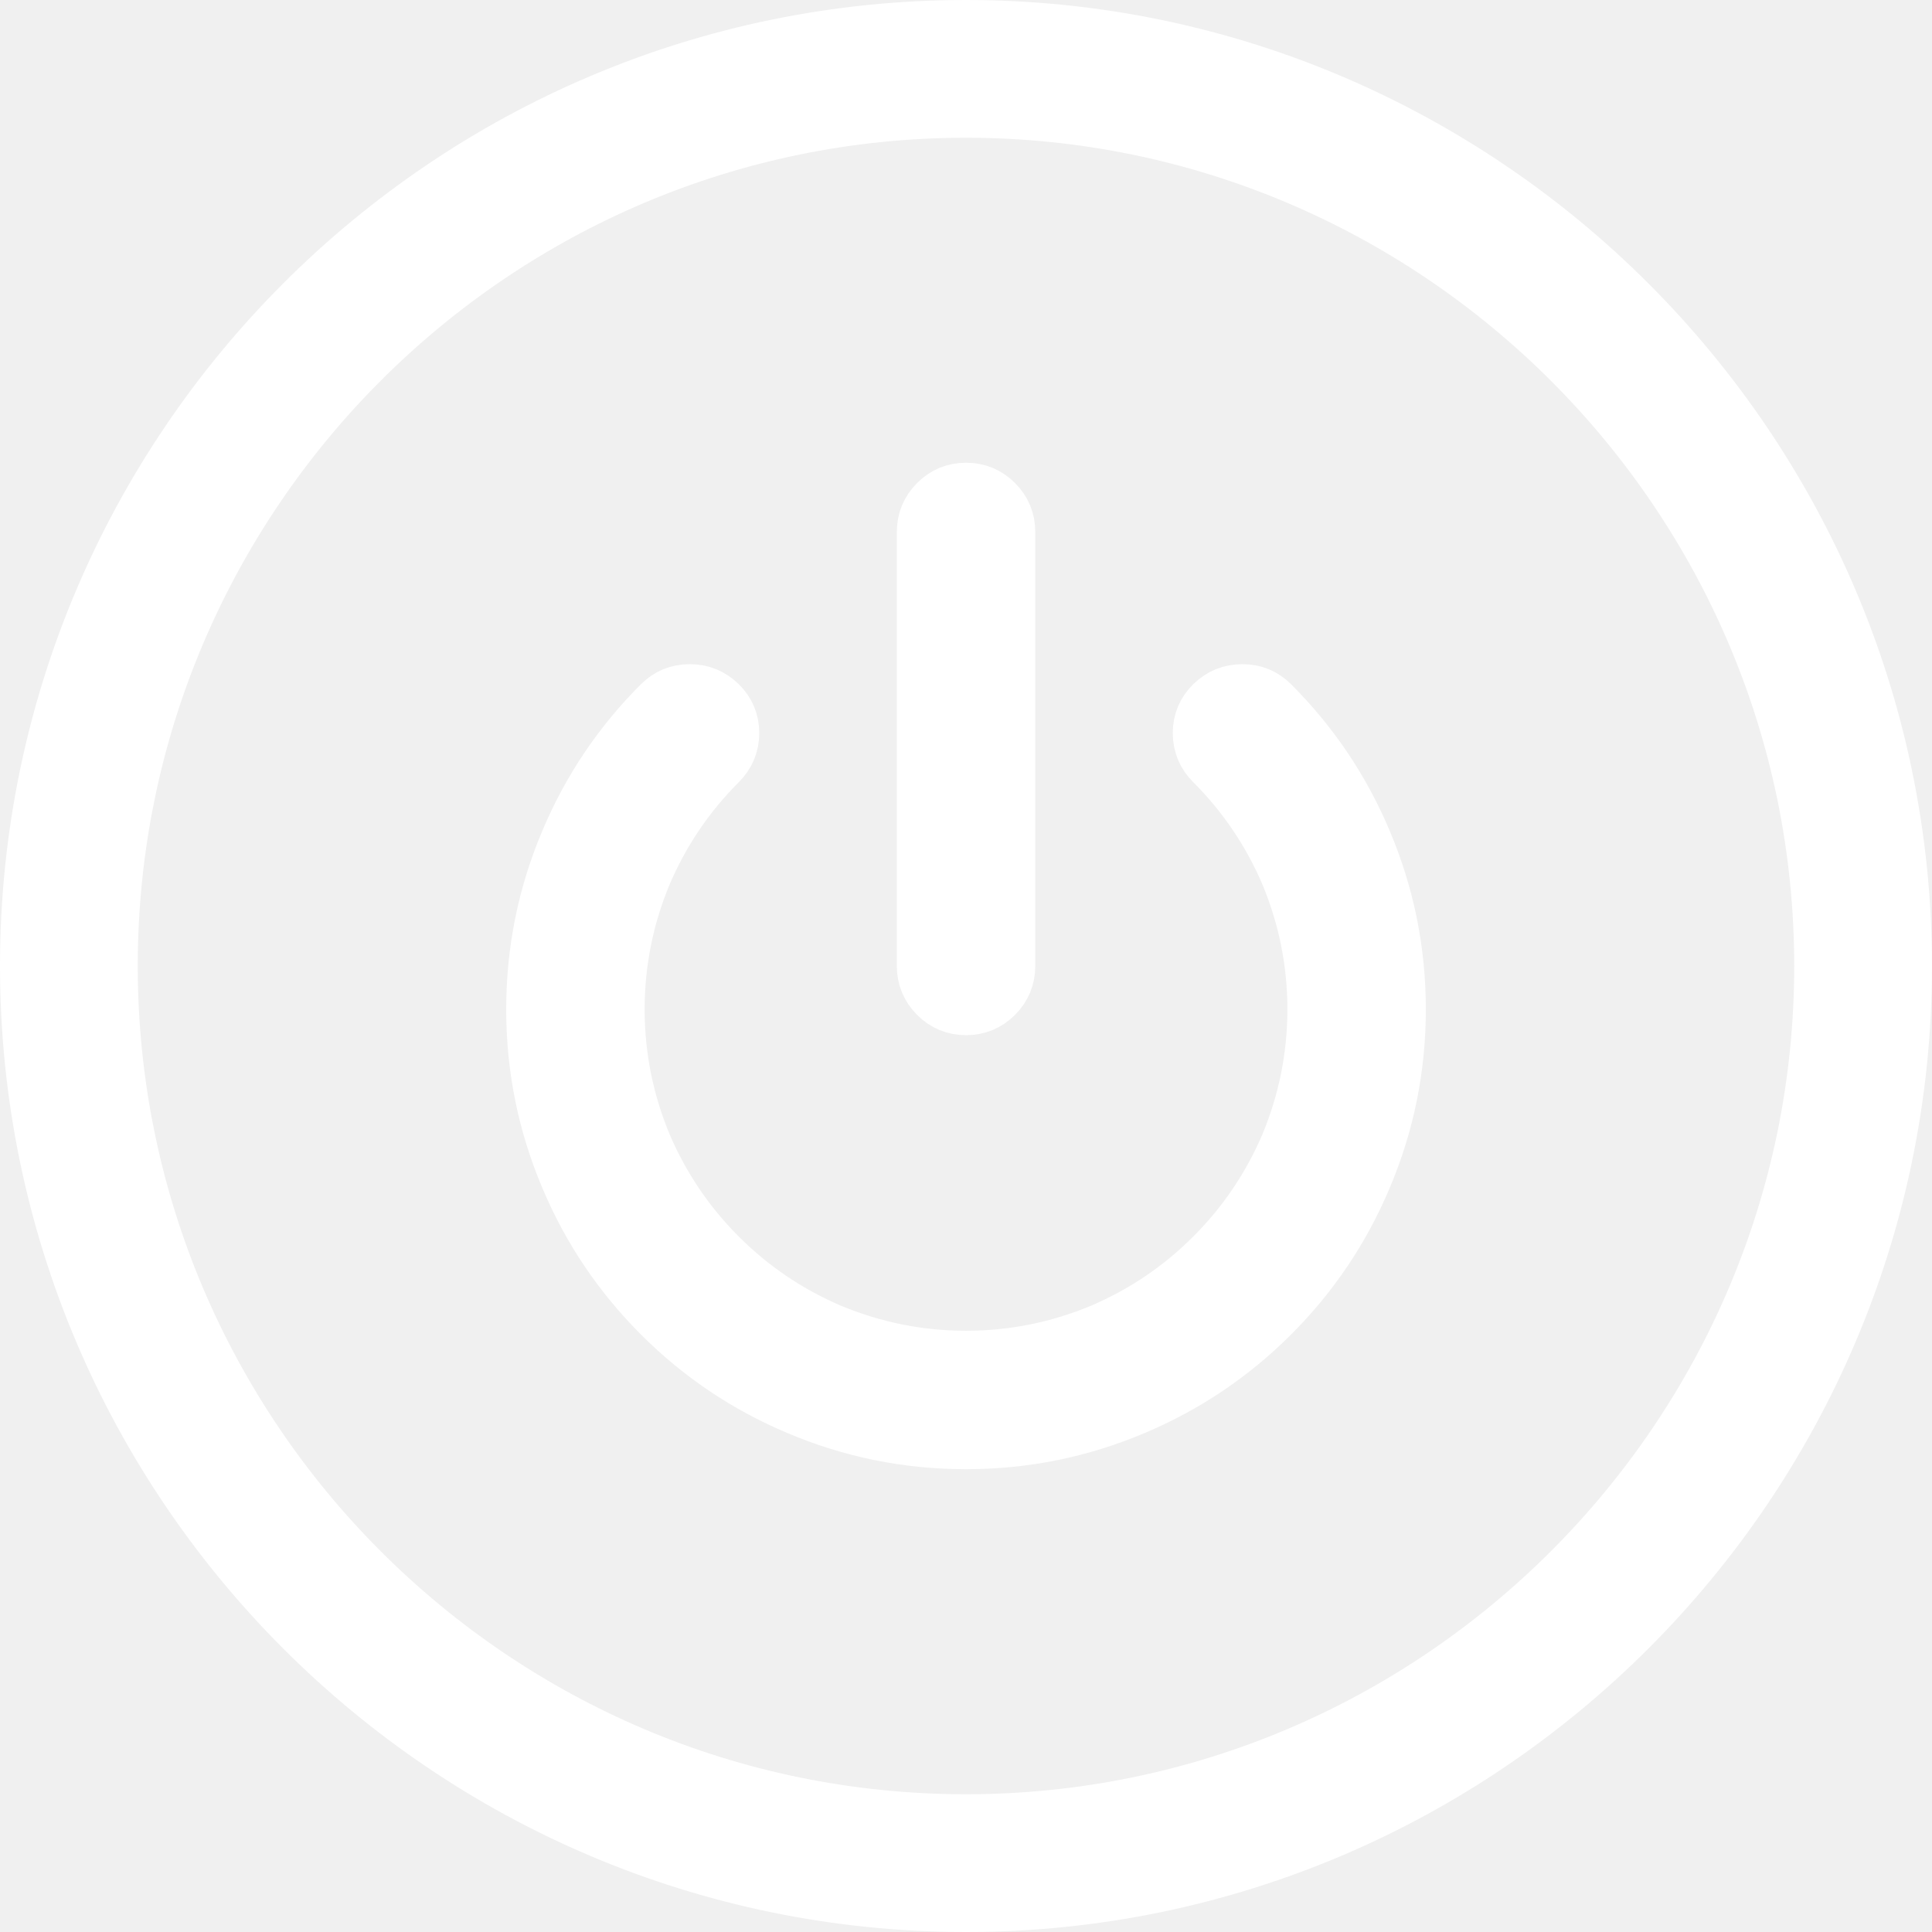
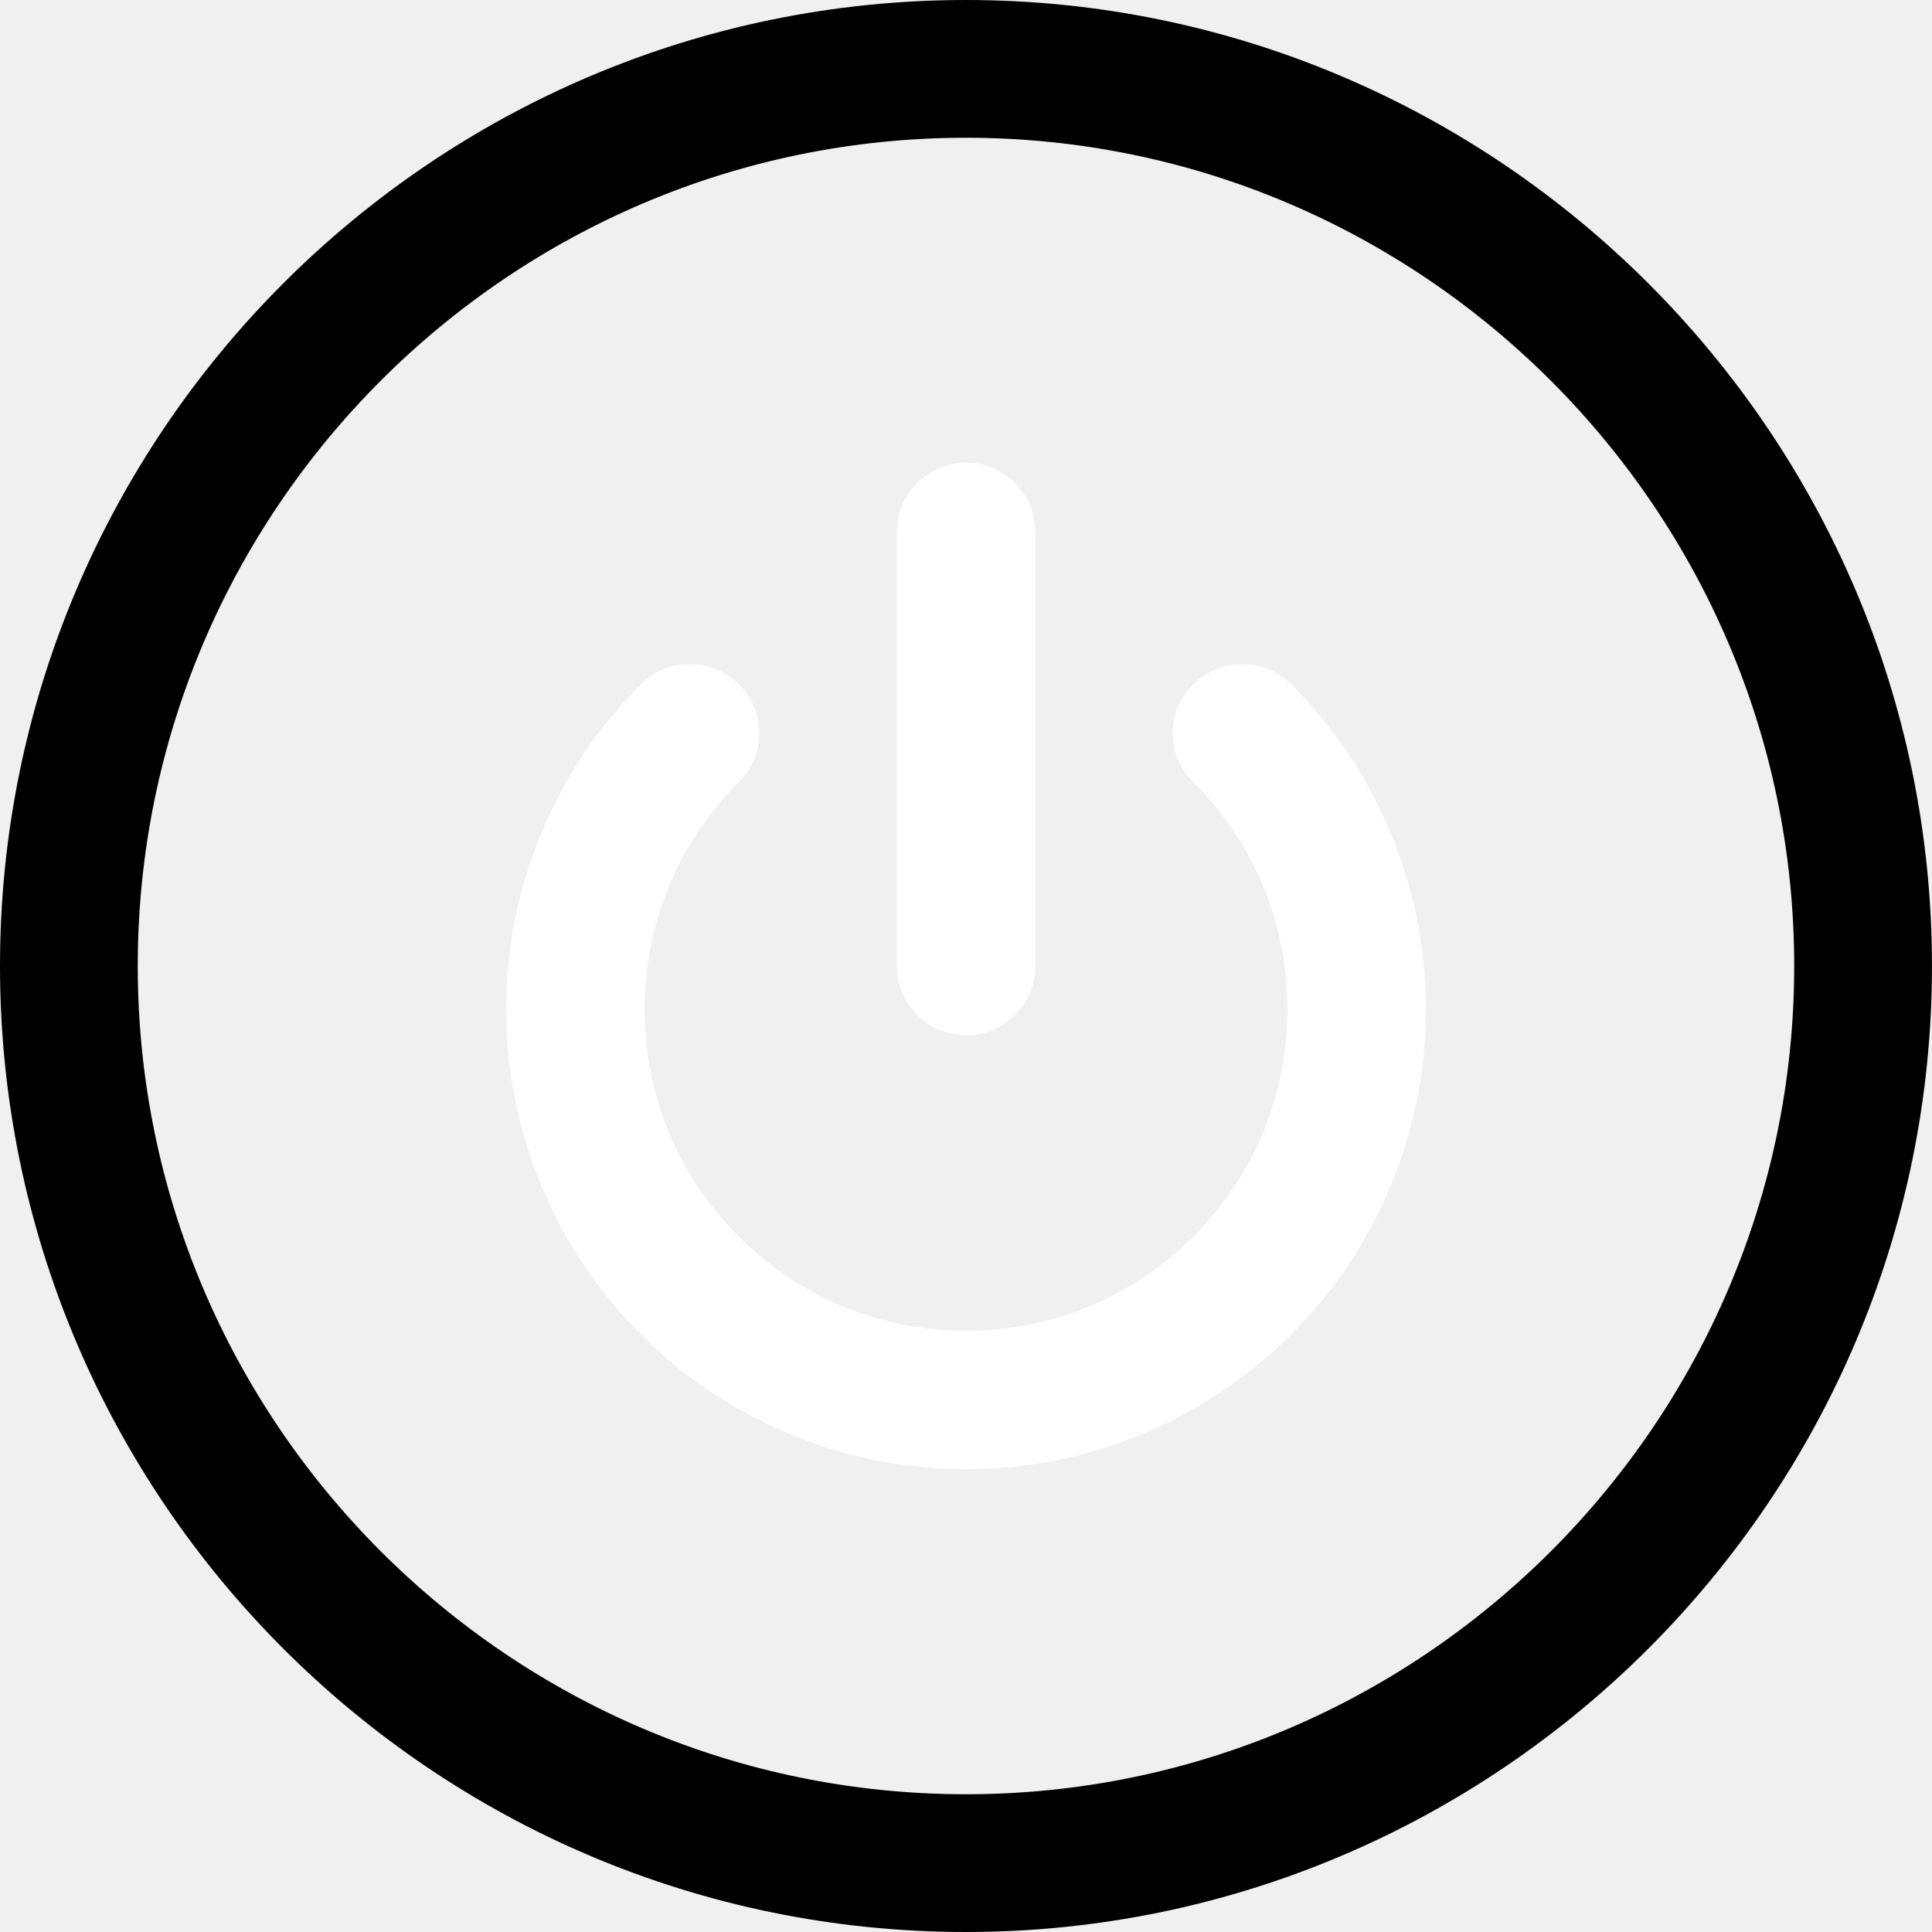
<svg xmlns="http://www.w3.org/2000/svg" version="1.1" baseProfile="tiny" x="0px" y="0px" viewBox="0 0 56.101 56.101" xml:space="preserve">
  <g id="Layer_1">
-     <path fill="none" stroke="#FFFFFF" stroke-width="4" stroke-miterlimit="10" d="M28.05,54.101c14.343,0,26.05-11.707,26.05-26.05   S42.394,2,28.05,2C13.679,2,2,13.707,2,28.05S13.679,54.101,28.05,54.101L28.05,54.101z" />
+     <path fill="none" stroke="#000000" stroke-width="4" stroke-miterlimit="10" d="M28.05,54.101c14.343,0,26.05-11.707,26.05-26.05   S42.394,2,28.05,2C13.679,2,2,13.707,2,28.05S13.679,54.101,28.05,54.101L28.05,54.101z" />
    <path fill="#FFFFFF" stroke="#FFFFFF" stroke-width="1.5" stroke-miterlimit="10" d="M36.961,20.4   c1.162,1.162,2.061,2.498,2.698,4.007c0.663,1.562,0.994,3.196,0.994,4.903c0,1.707-0.331,3.342-0.994,4.903   c-0.637,1.51-1.536,2.846-2.698,4.007c-1.162,1.162-2.498,2.061-4.007,2.698c-1.562,0.663-3.196,0.994-4.903,0.994   s-3.342-0.331-4.903-0.994c-1.51-0.637-2.846-1.536-4.007-2.698c-1.162-1.162-2.061-2.498-2.698-4.007   c-0.663-1.562-0.994-3.196-0.994-4.903s0.331-3.342,0.994-4.903c0.637-1.51,1.536-2.846,2.698-4.007   c0.243-0.243,0.538-0.364,0.886-0.364c0.348,0,0.646,0.121,0.896,0.364c0.25,0.243,0.374,0.538,0.374,0.886   c0,0.348-0.125,0.646-0.374,0.896c-0.926,0.926-1.648,1.992-2.166,3.2c-0.525,1.26-0.788,2.57-0.788,3.928s0.263,2.668,0.788,3.928   c0.518,1.207,1.24,2.274,2.166,3.2s1.992,1.648,3.2,2.166c1.26,0.525,2.57,0.788,3.928,0.788s2.668-0.263,3.928-0.788   c1.207-0.518,2.274-1.24,3.2-2.166c0.926-0.926,1.648-1.992,2.166-3.2c0.525-1.26,0.788-2.57,0.788-3.928s-0.263-2.668-0.788-3.928   c-0.518-1.207-1.24-2.274-2.166-3.2c-0.25-0.25-0.374-0.548-0.374-0.896c0-0.348,0.125-0.643,0.374-0.886   c0.25-0.243,0.548-0.364,0.896-0.364c0.348,0,0.643,0.121,0.886,0.364L36.961,20.4z M28.052,14.187   c0.348,0,0.645,0.123,0.891,0.369s0.369,0.543,0.369,0.891v12.602c0,0.348-0.123,0.645-0.369,0.891   c-0.246,0.246-0.543,0.369-0.891,0.369s-0.645-0.123-0.891-0.369c-0.246-0.246-0.369-0.543-0.369-0.891V15.447   c0-0.348,0.123-0.645,0.369-0.891C27.407,14.31,27.704,14.187,28.052,14.187z" />
  </g>
  <g id="Layer_2">
</g>
</svg>
